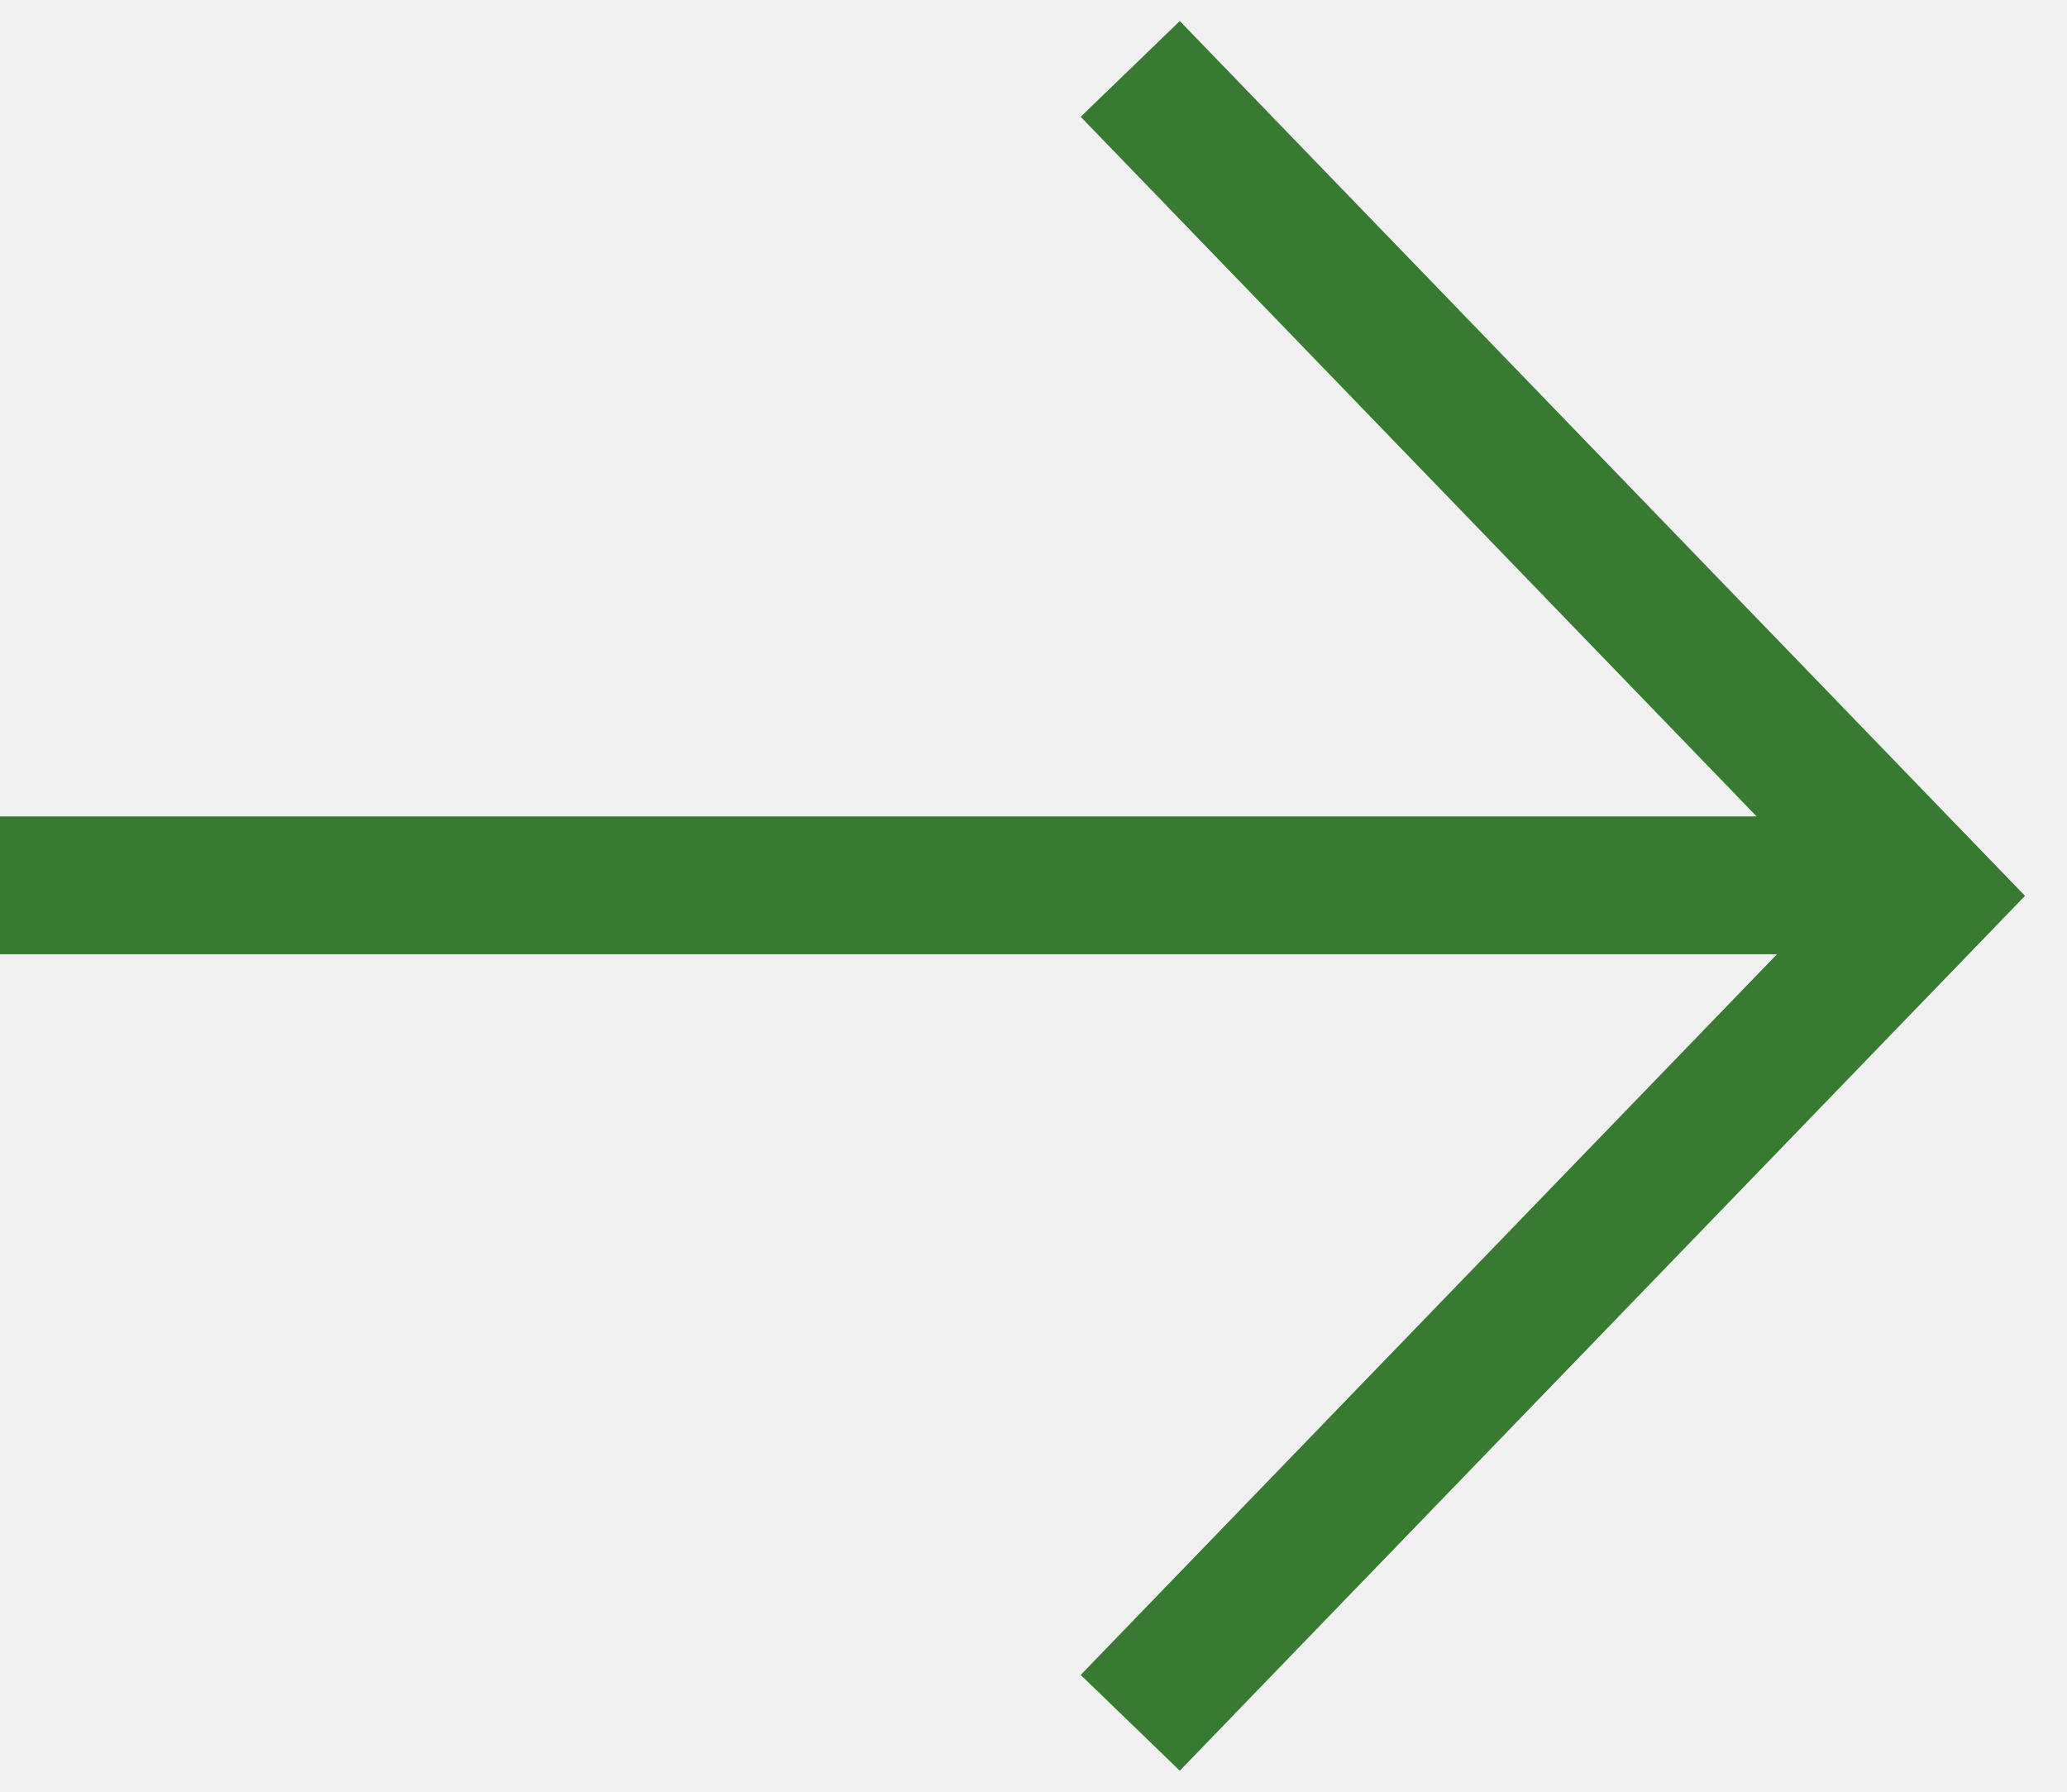
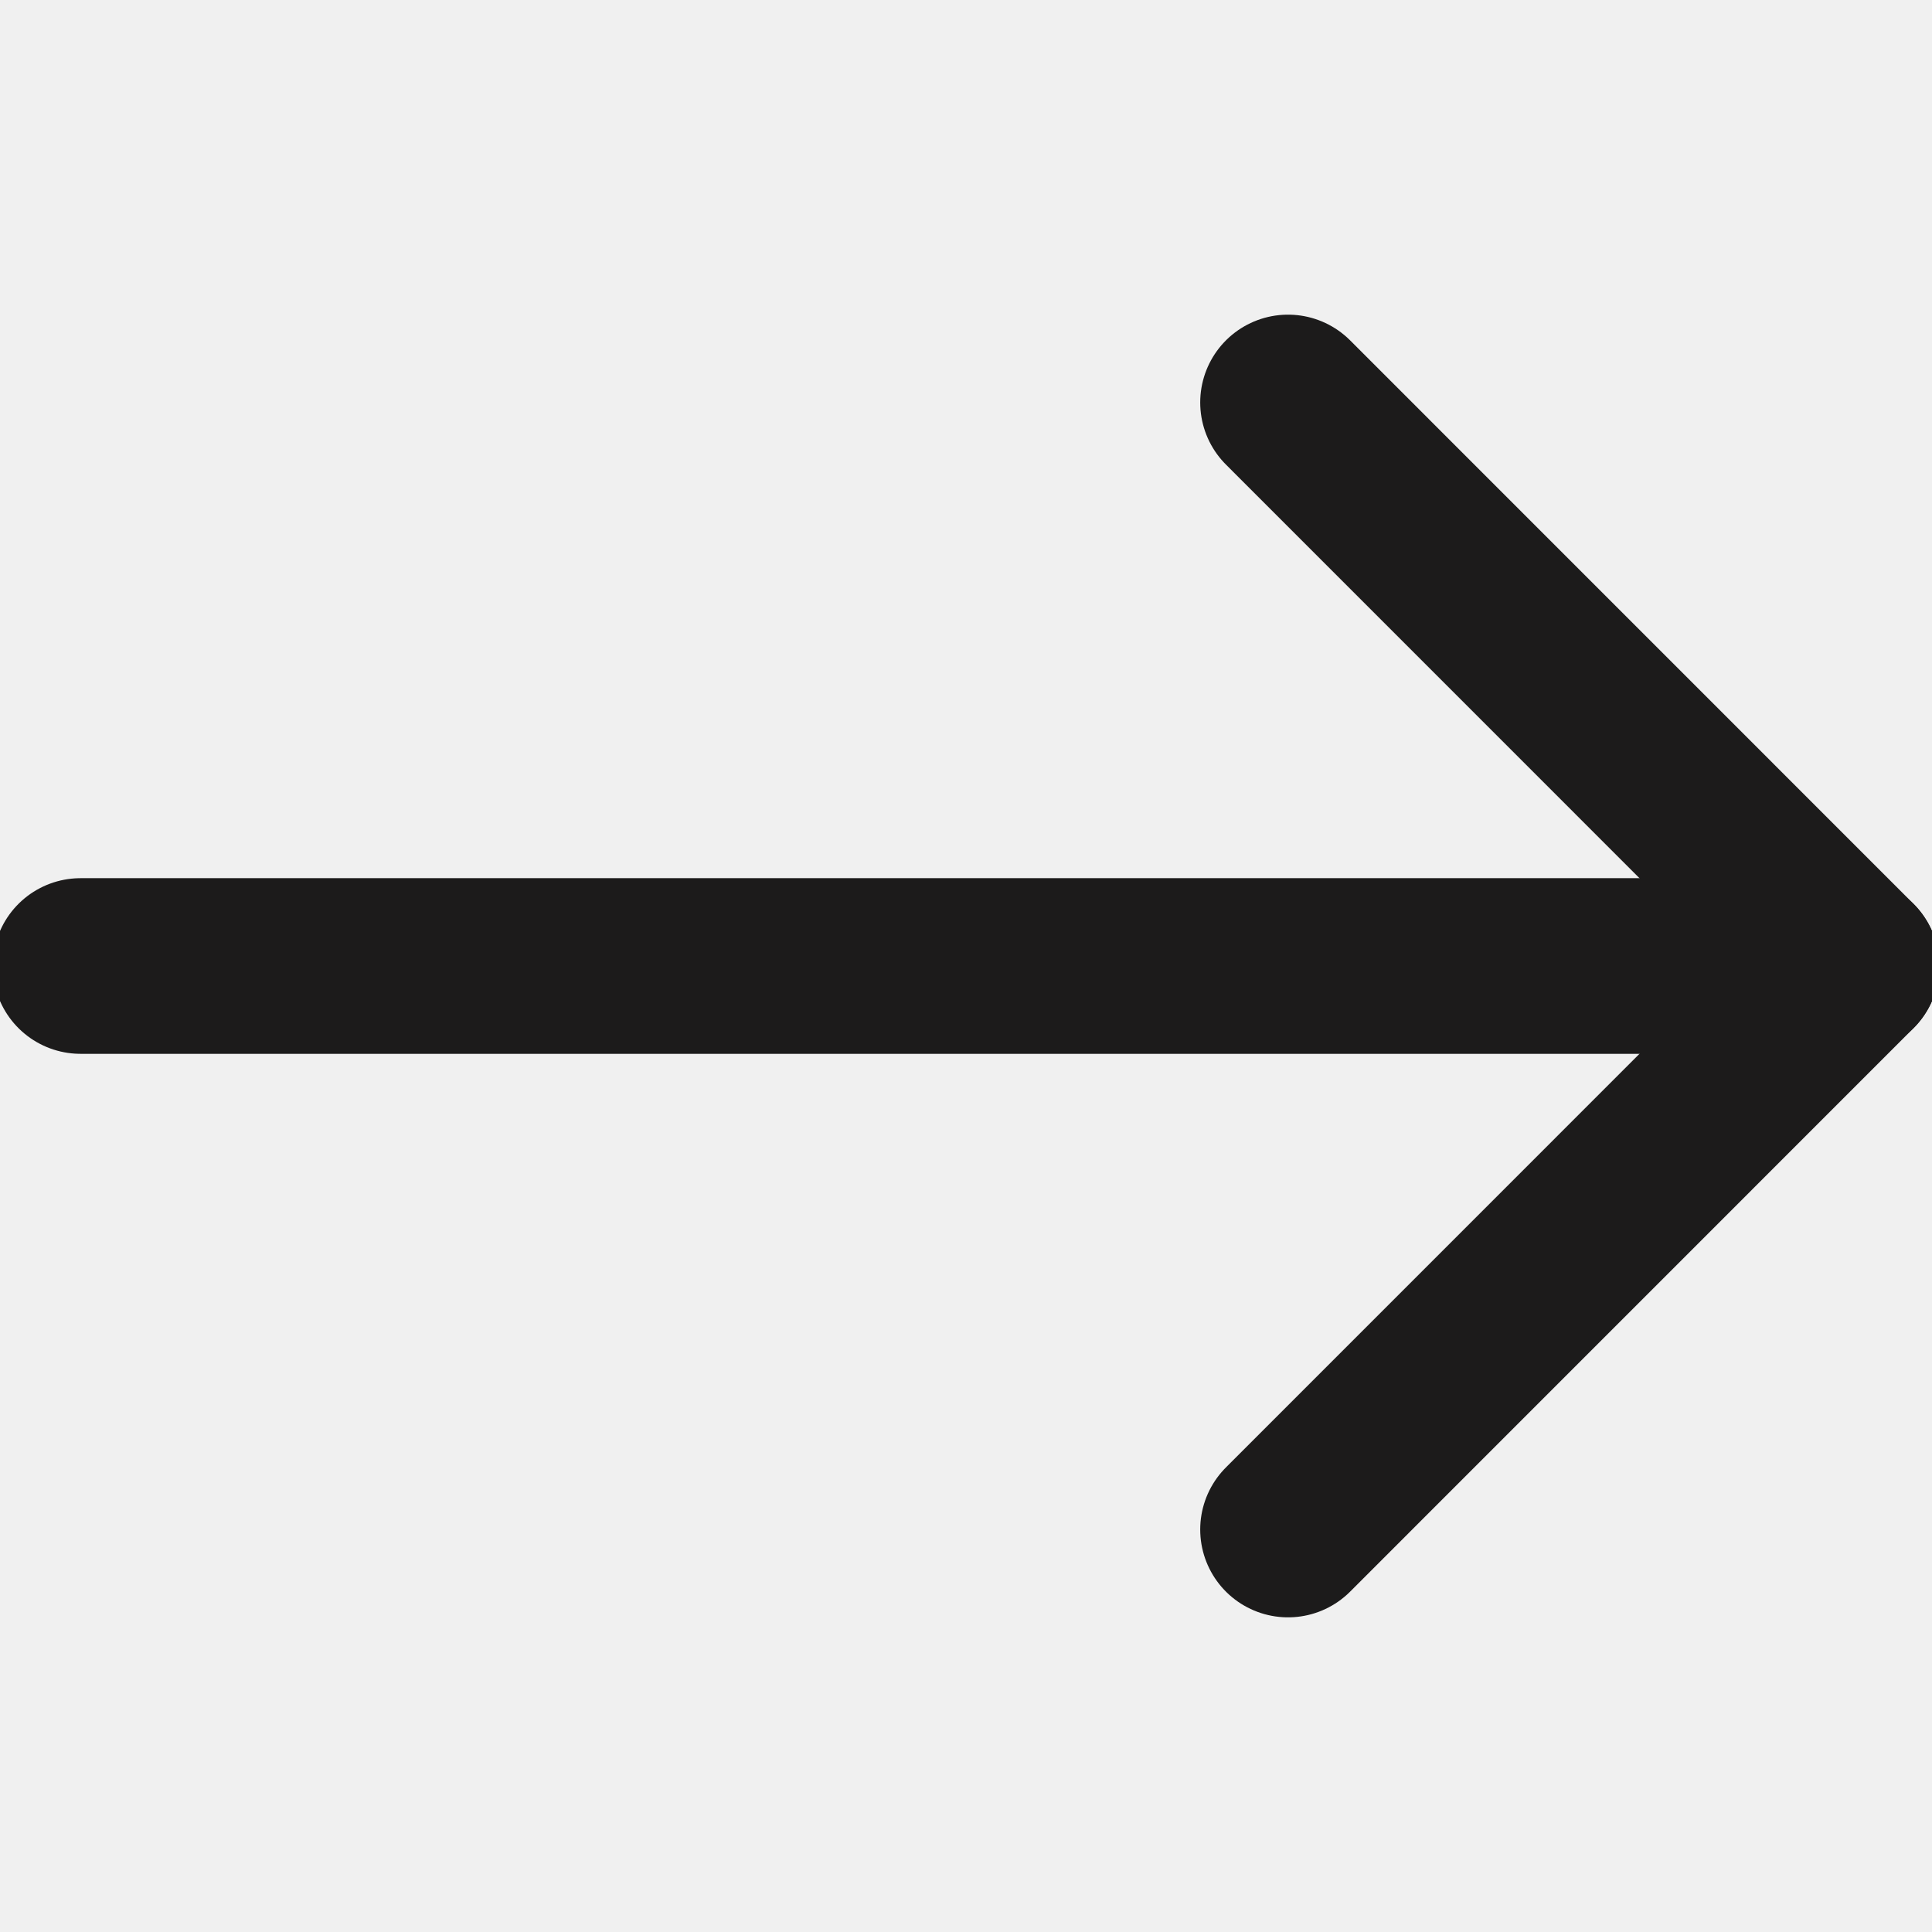
- <svg xmlns="http://www.w3.org/2000/svg" width="30" height="26" viewBox="0 0 30 26" fill="none">
-   <path d="M0 12.847L27.946 12.847" stroke="#397A33" stroke-width="2" />
-   <path d="M16.404 25L28 13L16.404 1" stroke="#397A33" stroke-width="2" />
+ <svg xmlns="http://www.w3.org/2000/svg" width="22" height="22" viewBox="0 0 22 22" fill="none">
+   <g clip-path="url(#clip0_289_2230)">
+     <path d="M0.917 11H21.083" stroke="#1C1B1B" stroke-width="2" stroke-linecap="round" stroke-linejoin="round" />
+     <path d="M14.667 4.583L21.083 11L14.667 17.417" stroke="#1C1B1B" stroke-width="2" stroke-linecap="round" stroke-linejoin="round" />
+   </g>
+   <defs>
+     <clipPath id="clip0_289_2230">
+       <rect width="22" height="22" fill="white" />
+     </clipPath>
+   </defs>
</svg>
